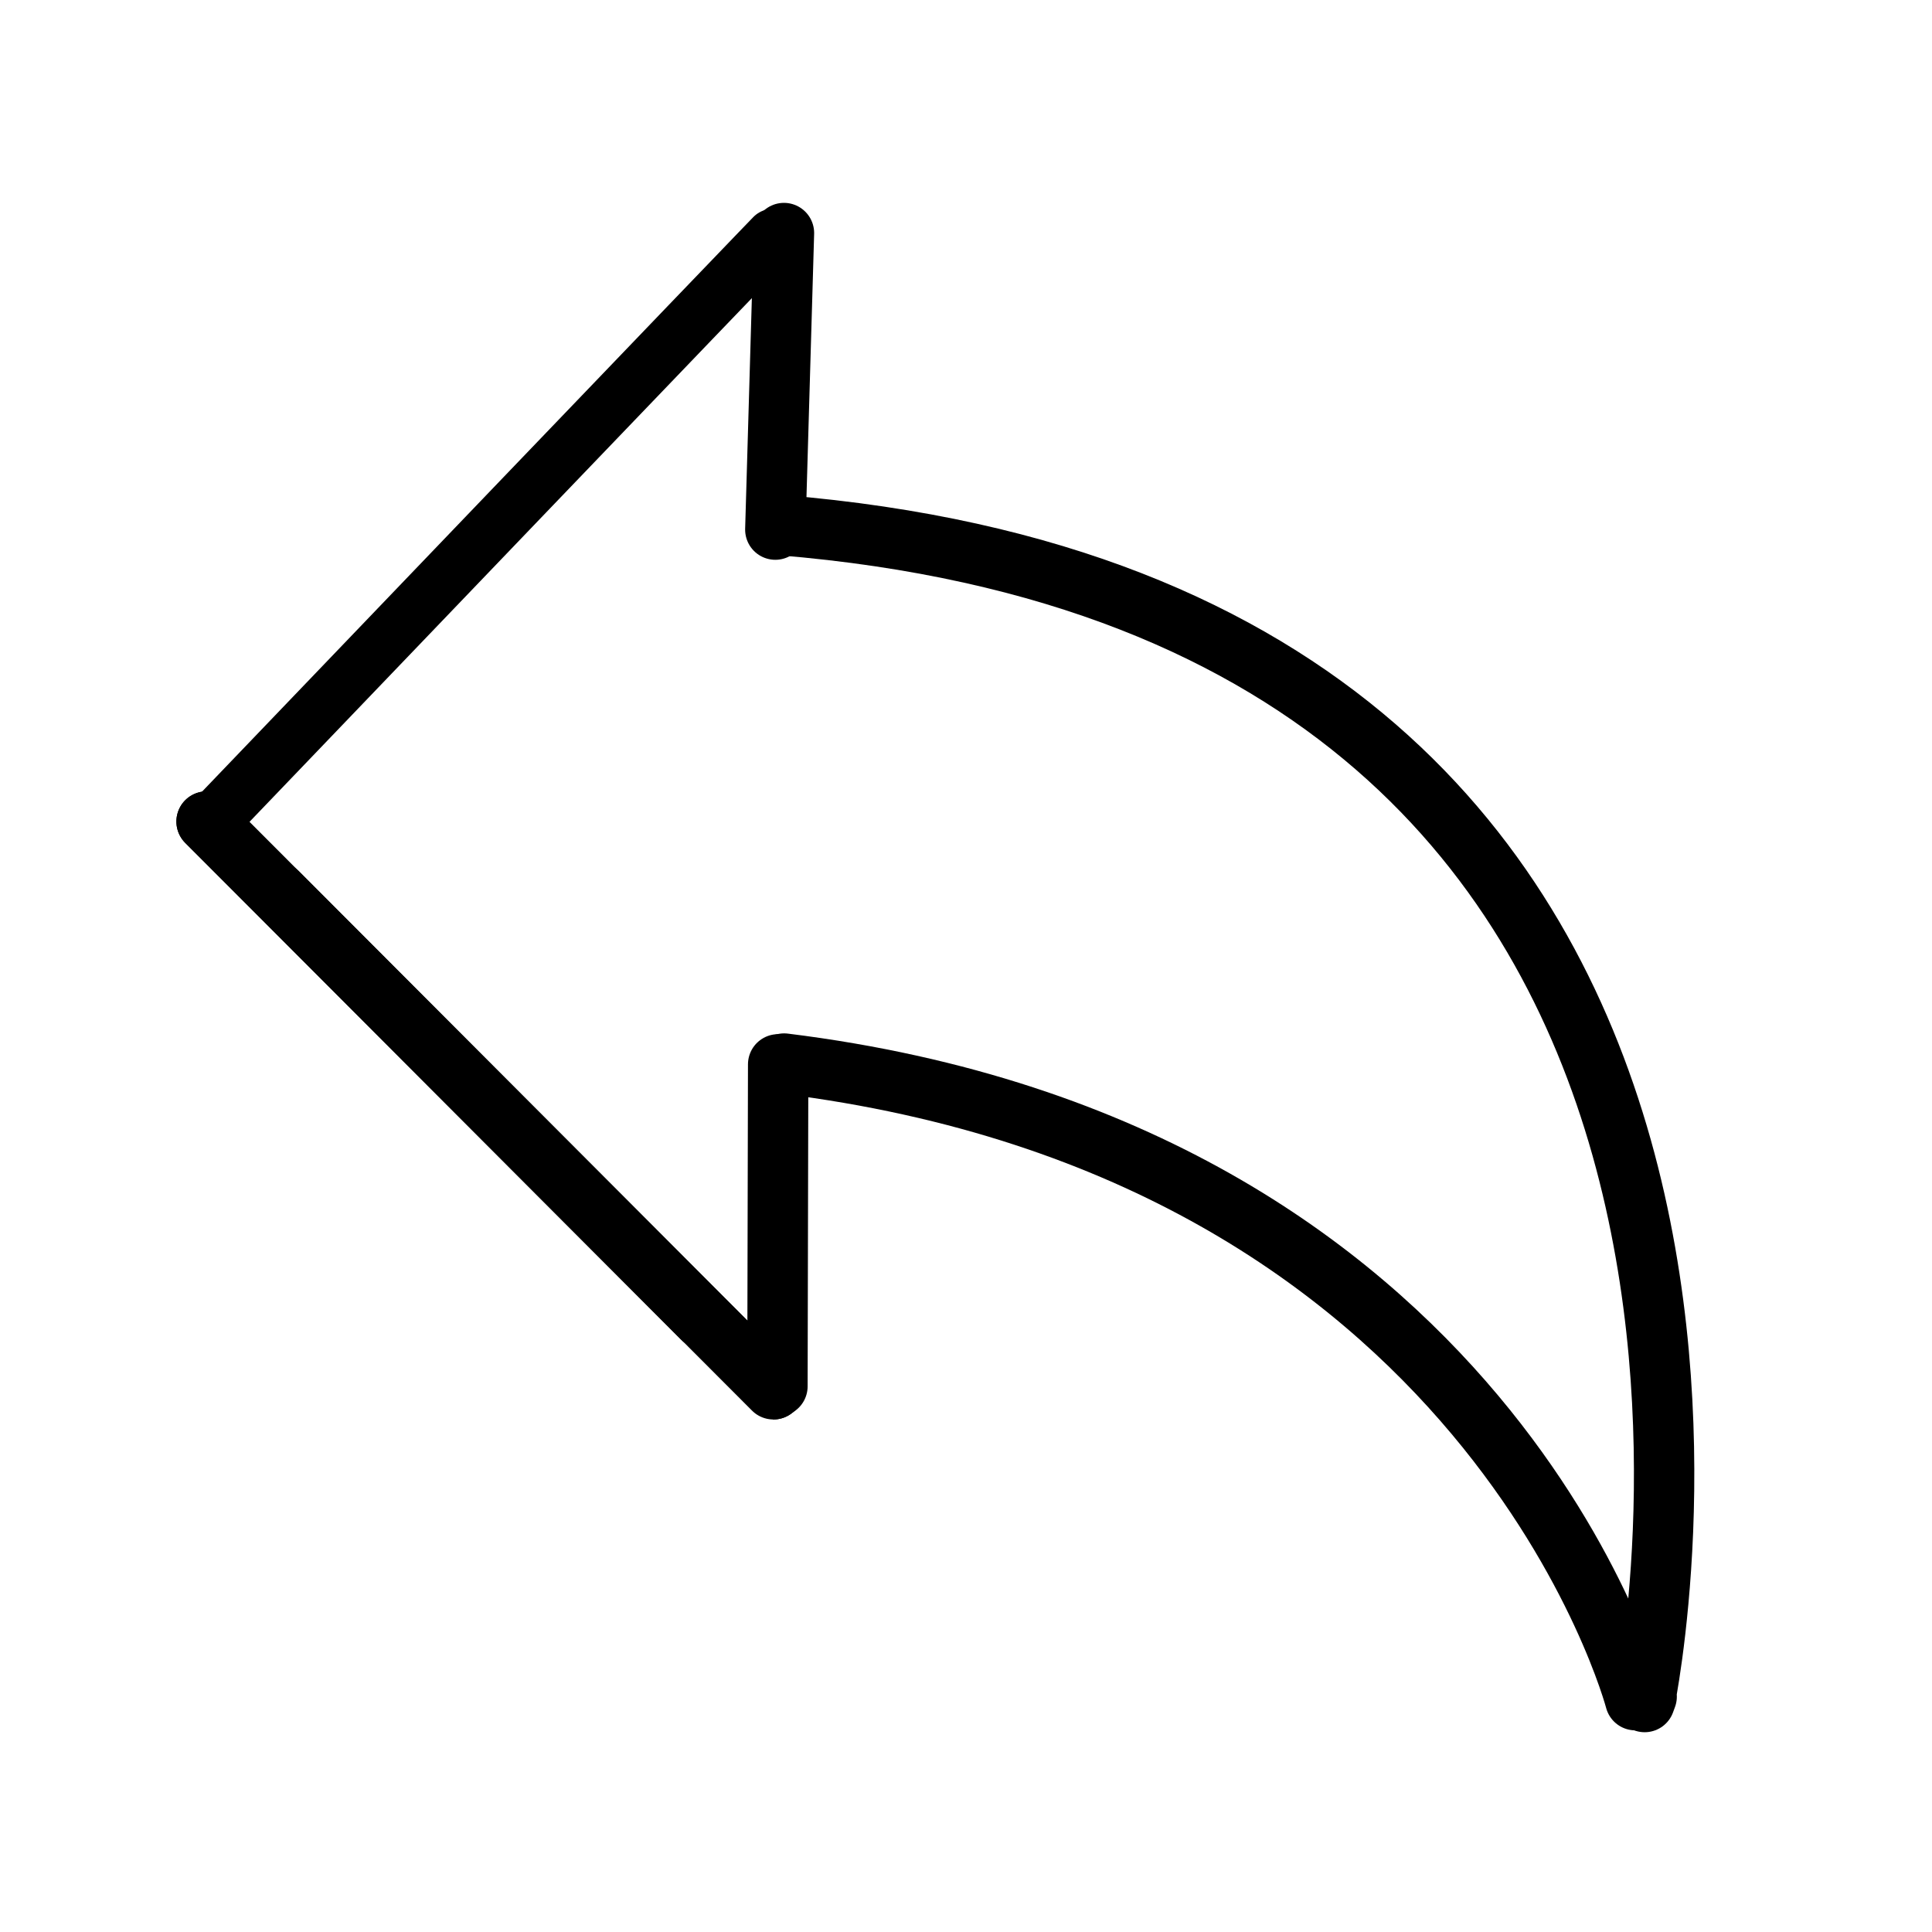
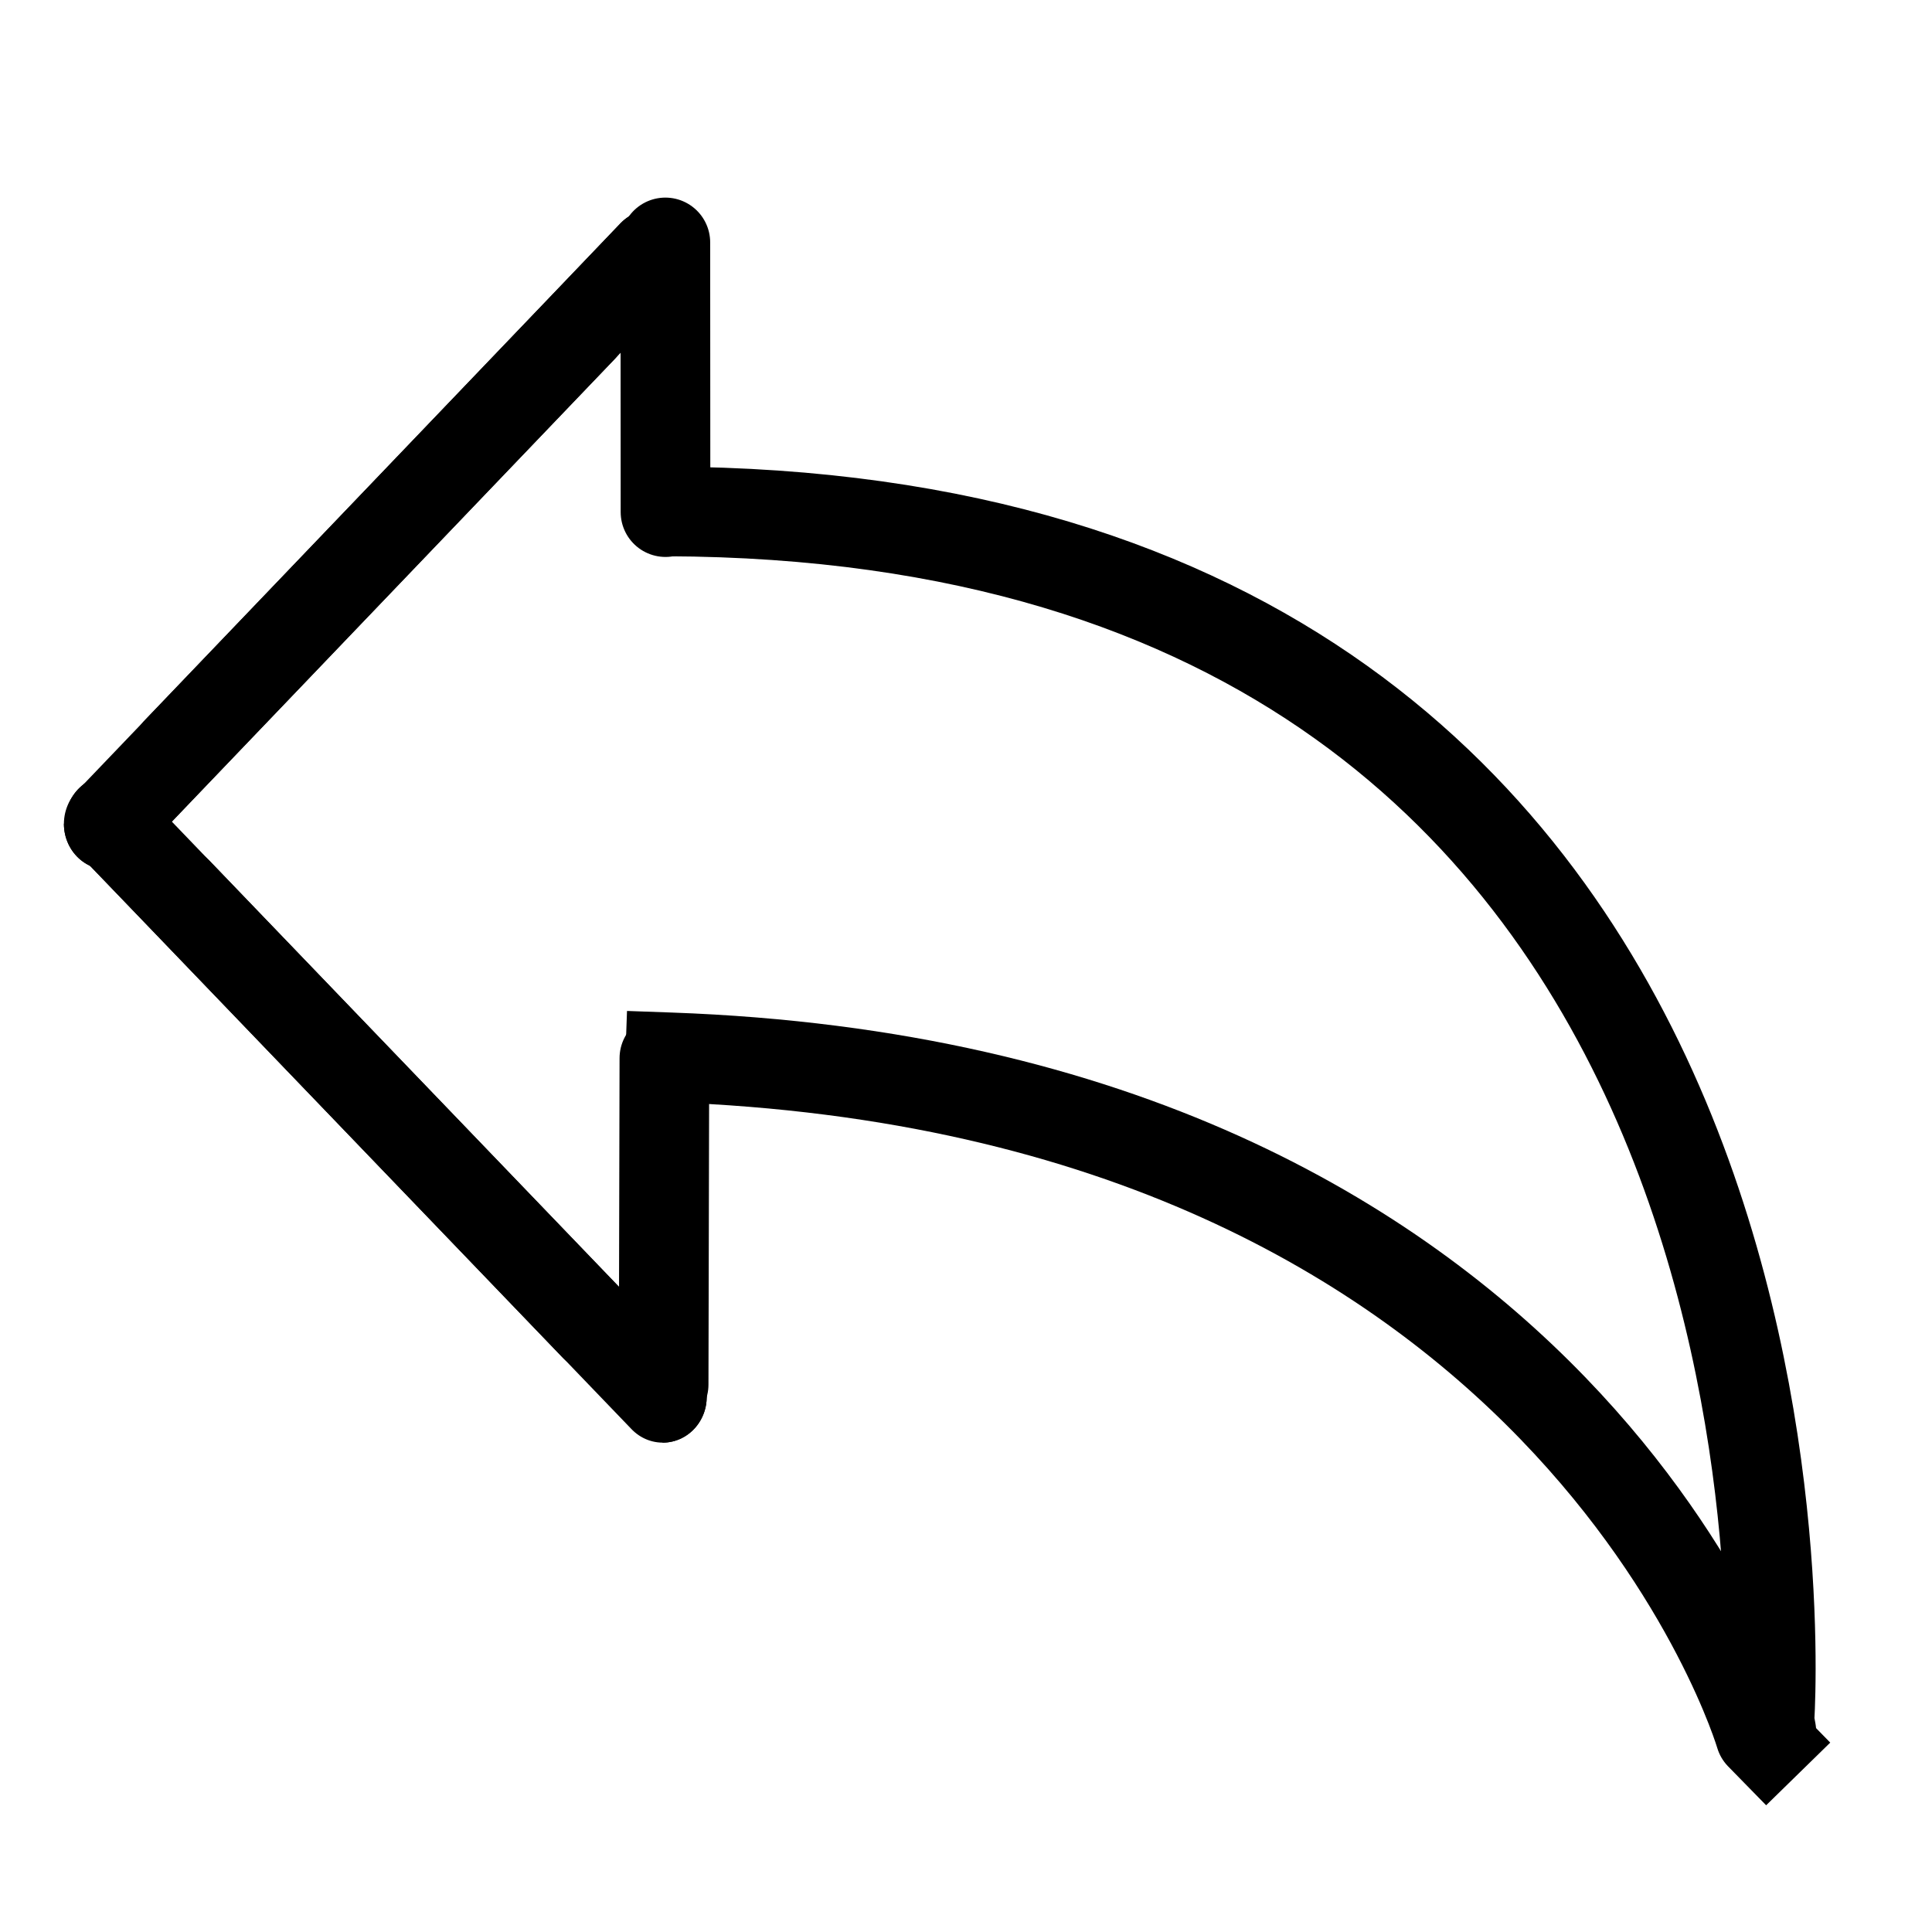
<svg xmlns="http://www.w3.org/2000/svg" version="1.1" id="svg2" width="32" height="32" viewBox="0 0 32 32">
  <defs id="defs6">
    <filter style="color-interpolation-filters:sRGB" id="filter3795" x="-0.049" y="-0.049" width="1.1" height="1.15">
      <feFlood flood-opacity="0.353" flood-color="rgb(133,133,133)" result="flood" id="feFlood3785" />
      <feComposite in="flood" in2="SourceGraphic" operator="in" result="composite1" id="feComposite3787" />
      <feGaussianBlur in="composite1" stdDeviation="10" result="blur" id="feGaussianBlur3789" />
      <feOffset dx="0" dy="30" result="offset" id="feOffset3791" />
      <feComposite in="SourceGraphic" in2="offset" operator="over" result="composite2" id="feComposite3793" />
    </filter>
-     <filter style="color-interpolation-filters:sRGB;" id="filter10" x="-0.041" y="-0.04" width="1.09" height="1.097">
-       <feFlood result="flood" in="SourceGraphic" flood-opacity="1" flood-color="rgb(170,170,170)" id="feFlood9" />
-       <feGaussianBlur result="blur" in="SourceGraphic" stdDeviation="0.2" id="feGaussianBlur9" />
-       <feOffset result="offset" in="blur" dx="0.2" dy="0.4" id="feOffset9" />
-       <feComposite result="comp1" operator="in" in="flood" in2="offset" id="feComposite9" />
-       <feComposite result="comp2" operator="over" in="SourceGraphic" in2="comp1" id="feComposite10" />
-     </filter>
-     <filter style="color-interpolation-filters:sRGB;" id="filter12" x="-0.041" y="-0.04" width="1.09" height="1.097">
-       <feFlood result="flood" in="SourceGraphic" flood-opacity="1" flood-color="rgb(170,170,170)" id="feFlood10" />
-       <feGaussianBlur result="blur" in="SourceGraphic" stdDeviation="0.2" id="feGaussianBlur10" />
-       <feOffset result="offset" in="blur" dx="0.2" dy="0.4" id="feOffset10" />
-       <feComposite result="comp1" operator="in" in="flood" in2="offset" id="feComposite11" />
-       <feComposite result="comp2" operator="over" in="SourceGraphic" in2="comp1" id="feComposite12" />
-     </filter>
  </defs>
  <g id="g8">
-     <g id="g1" transform="matrix(-1,0,0,1,30.98581,0)">
-       <path style="fill:none;fill-opacity:1;stroke:#000000;stroke-width:0.914;stroke-linecap:round;stroke-linejoin:round;stroke-dasharray:none;stroke-opacity:1;paint-order:stroke fill markers" d="M 27.461,13.586 C 18.834,4.585 18.182,3.915 18.182,3.915" id="path1038" />
-       <g id="g1048" style="fill:none;fill-opacity:1;stroke:#000000;stroke-width:26.715;stroke-dasharray:none;stroke-opacity:1" transform="matrix(2.4650641e-4,0.03743089,0.03743089,-2.4650641e-4,15.71604,19.21165)">
-         <path style="opacity:1;fill:none;fill-opacity:1;stroke:#000000;stroke-width:26.715;stroke-linecap:round;stroke-linejoin:round;stroke-dasharray:none;stroke-opacity:1;paint-order:stroke fill markers" d="M 101.933,65.053 C -147.633,317.367 -147.633,317.508 -147.633,317.508" id="path1044" />
-         <path style="opacity:1;fill:none;fill-opacity:1;stroke:#000000;stroke-width:26.715;stroke-linecap:round;stroke-linejoin:round;stroke-dasharray:none;stroke-opacity:1;paint-order:stroke fill markers" d="M -147.633,317.508 C 101.933,65.194 101.933,65.053 101.933,65.053" id="path1046" />
+     <g id="g1" style="stroke:#000000;stroke-width:1.2;stroke-dasharray:none;stroke-opacity:1" transform="matrix(-1.237406,0,0,1.237406,34.38257,-3.432661)">
+       <path style="fill:none;fill-opacity:1;stroke:#000000;stroke-width:1.2;stroke-linecap:square;stroke-linejoin:round;stroke-dasharray:none;stroke-opacity:1;paint-order:markers stroke fill" d="M 18.815,16.927 C 6.761,17.357 4.225,25.999 4.225,25.999 l -0.089,0.091" id="path8" />
+       <g id="g2" style="fill:none;fill-opacity:1;stroke:#000000;stroke-width:40.491;stroke-linecap:round;stroke-linejoin:round;stroke-dasharray:none;stroke-opacity:1;paint-order:markers stroke fill" transform="matrix(-0.02896926,1.9966012e-4,1.9078127e-4,0.03031747,22.00666,4.204957)">
+         <path style="opacity:1;fill:none;fill-opacity:1;stroke:#000000;stroke-width:40.491;stroke-linecap:round;stroke-linejoin:round;stroke-dasharray:none;stroke-opacity:1;paint-order:markers stroke fill" d="M 101.933,65.053 C -147.633,317.367 -147.633,317.508 -147.633,317.508" id="path1" />
+         <path style="opacity:1;fill:none;fill-opacity:1;stroke:#000000;stroke-width:40.491;stroke-linecap:round;stroke-linejoin:round;stroke-dasharray:none;stroke-opacity:1;paint-order:markers stroke fill" d="M -147.633,317.508 C 101.933,65.194 101.933,65.053 101.933,65.053" id="path2" />
      </g>
-       <path style="fill:none;fill-opacity:1;stroke:#000000;stroke-width:1;stroke-linecap:round;stroke-linejoin:round;stroke-dasharray:none;stroke-opacity:1;paint-order:stroke fill markers" d="m 18.001,3.86 0.143,4.912" id="path1113" />
-       <path style="fill:none;fill-opacity:1;stroke:#000000;stroke-width:1;stroke-linecap:round;stroke-linejoin:round;stroke-dasharray:none;stroke-opacity:1;paint-order:stroke fill markers" d="m 18.097,17.629 c 0.012,5.333 0.012,5.333 0.012,5.333" id="path1115" />
-       <path style="fill:none;fill-opacity:1;stroke:#000000;stroke-width:1;stroke-linecap:round;stroke-linejoin:round;stroke-dasharray:none;stroke-opacity:1;paint-order:stroke fill markers" d="M 18.051,8.698 C -0.002,10.183 3.745,28.191 3.745,28.191 l -0.033,-0.09" id="path1117" />
-       <path style="fill:none;fill-opacity:1;stroke:#000000;stroke-width:1;stroke-linecap:round;stroke-linejoin:round;stroke-dasharray:none;stroke-opacity:1;paint-order:stroke fill markers" d="M 17.998,17.616 C 6.29,19.064 3.9,28.16 3.9,28.16 l -0.113,-0.065" id="path1215" />
+       <g id="g4" style="fill:none;fill-opacity:1;stroke:#000000;stroke-width:39.875;stroke-linecap:round;stroke-linejoin:round;stroke-dasharray:none;stroke-opacity:1;paint-order:markers stroke fill" transform="matrix(1.9446549e-4,0.03066872,0.02952871,-2.0197322e-4,16.97451,18.35975)">
+         <path style="opacity:1;fill:none;fill-opacity:1;stroke:#000000;stroke-width:39.875;stroke-linecap:round;stroke-linejoin:round;stroke-dasharray:none;stroke-opacity:1;paint-order:markers stroke fill" d="M 101.933,65.053 C -147.633,317.367 -147.633,317.508 -147.633,317.508" id="path3" />
+         <path style="opacity:1;fill:none;fill-opacity:1;stroke:#000000;stroke-width:39.875;stroke-linecap:round;stroke-linejoin:round;stroke-dasharray:none;stroke-opacity:1;paint-order:markers stroke fill" d="M -147.633,317.508 C 101.933,65.194 101.933,65.053 101.933,65.053" id="path4" />
+       </g>
+       <path style="fill:none;fill-opacity:1;stroke:#000000;stroke-width:1.2;stroke-linecap:round;stroke-linejoin:round;stroke-dasharray:none;stroke-opacity:1;paint-order:markers stroke fill" d="m 18.88,6.019 c -0.002,3.61 -0.002,3.61 -0.002,3.61" id="path5" />
+       <path style="fill:none;fill-opacity:1;stroke:#000000;stroke-width:1.2;stroke-linecap:round;stroke-linejoin:round;stroke-dasharray:none;stroke-opacity:1;paint-order:stroke fill markers" d="m 18.893,16.938 c 0.01,4.369 0.01,4.369 0.01,4.369" id="path6" />
+       <path style="fill:none;fill-opacity:1;stroke:#000000;stroke-width:1.2;stroke-linecap:round;stroke-linejoin:round;stroke-dasharray:none;stroke-opacity:1;paint-order:stroke fill markers" d="M 18.857,9.62 C 2.942,9.674 4.102,25.808 4.102,25.808 l -0.026,0.143" id="path7" />
    </g>
  </g>
  <g id="layer1" />
</svg>
